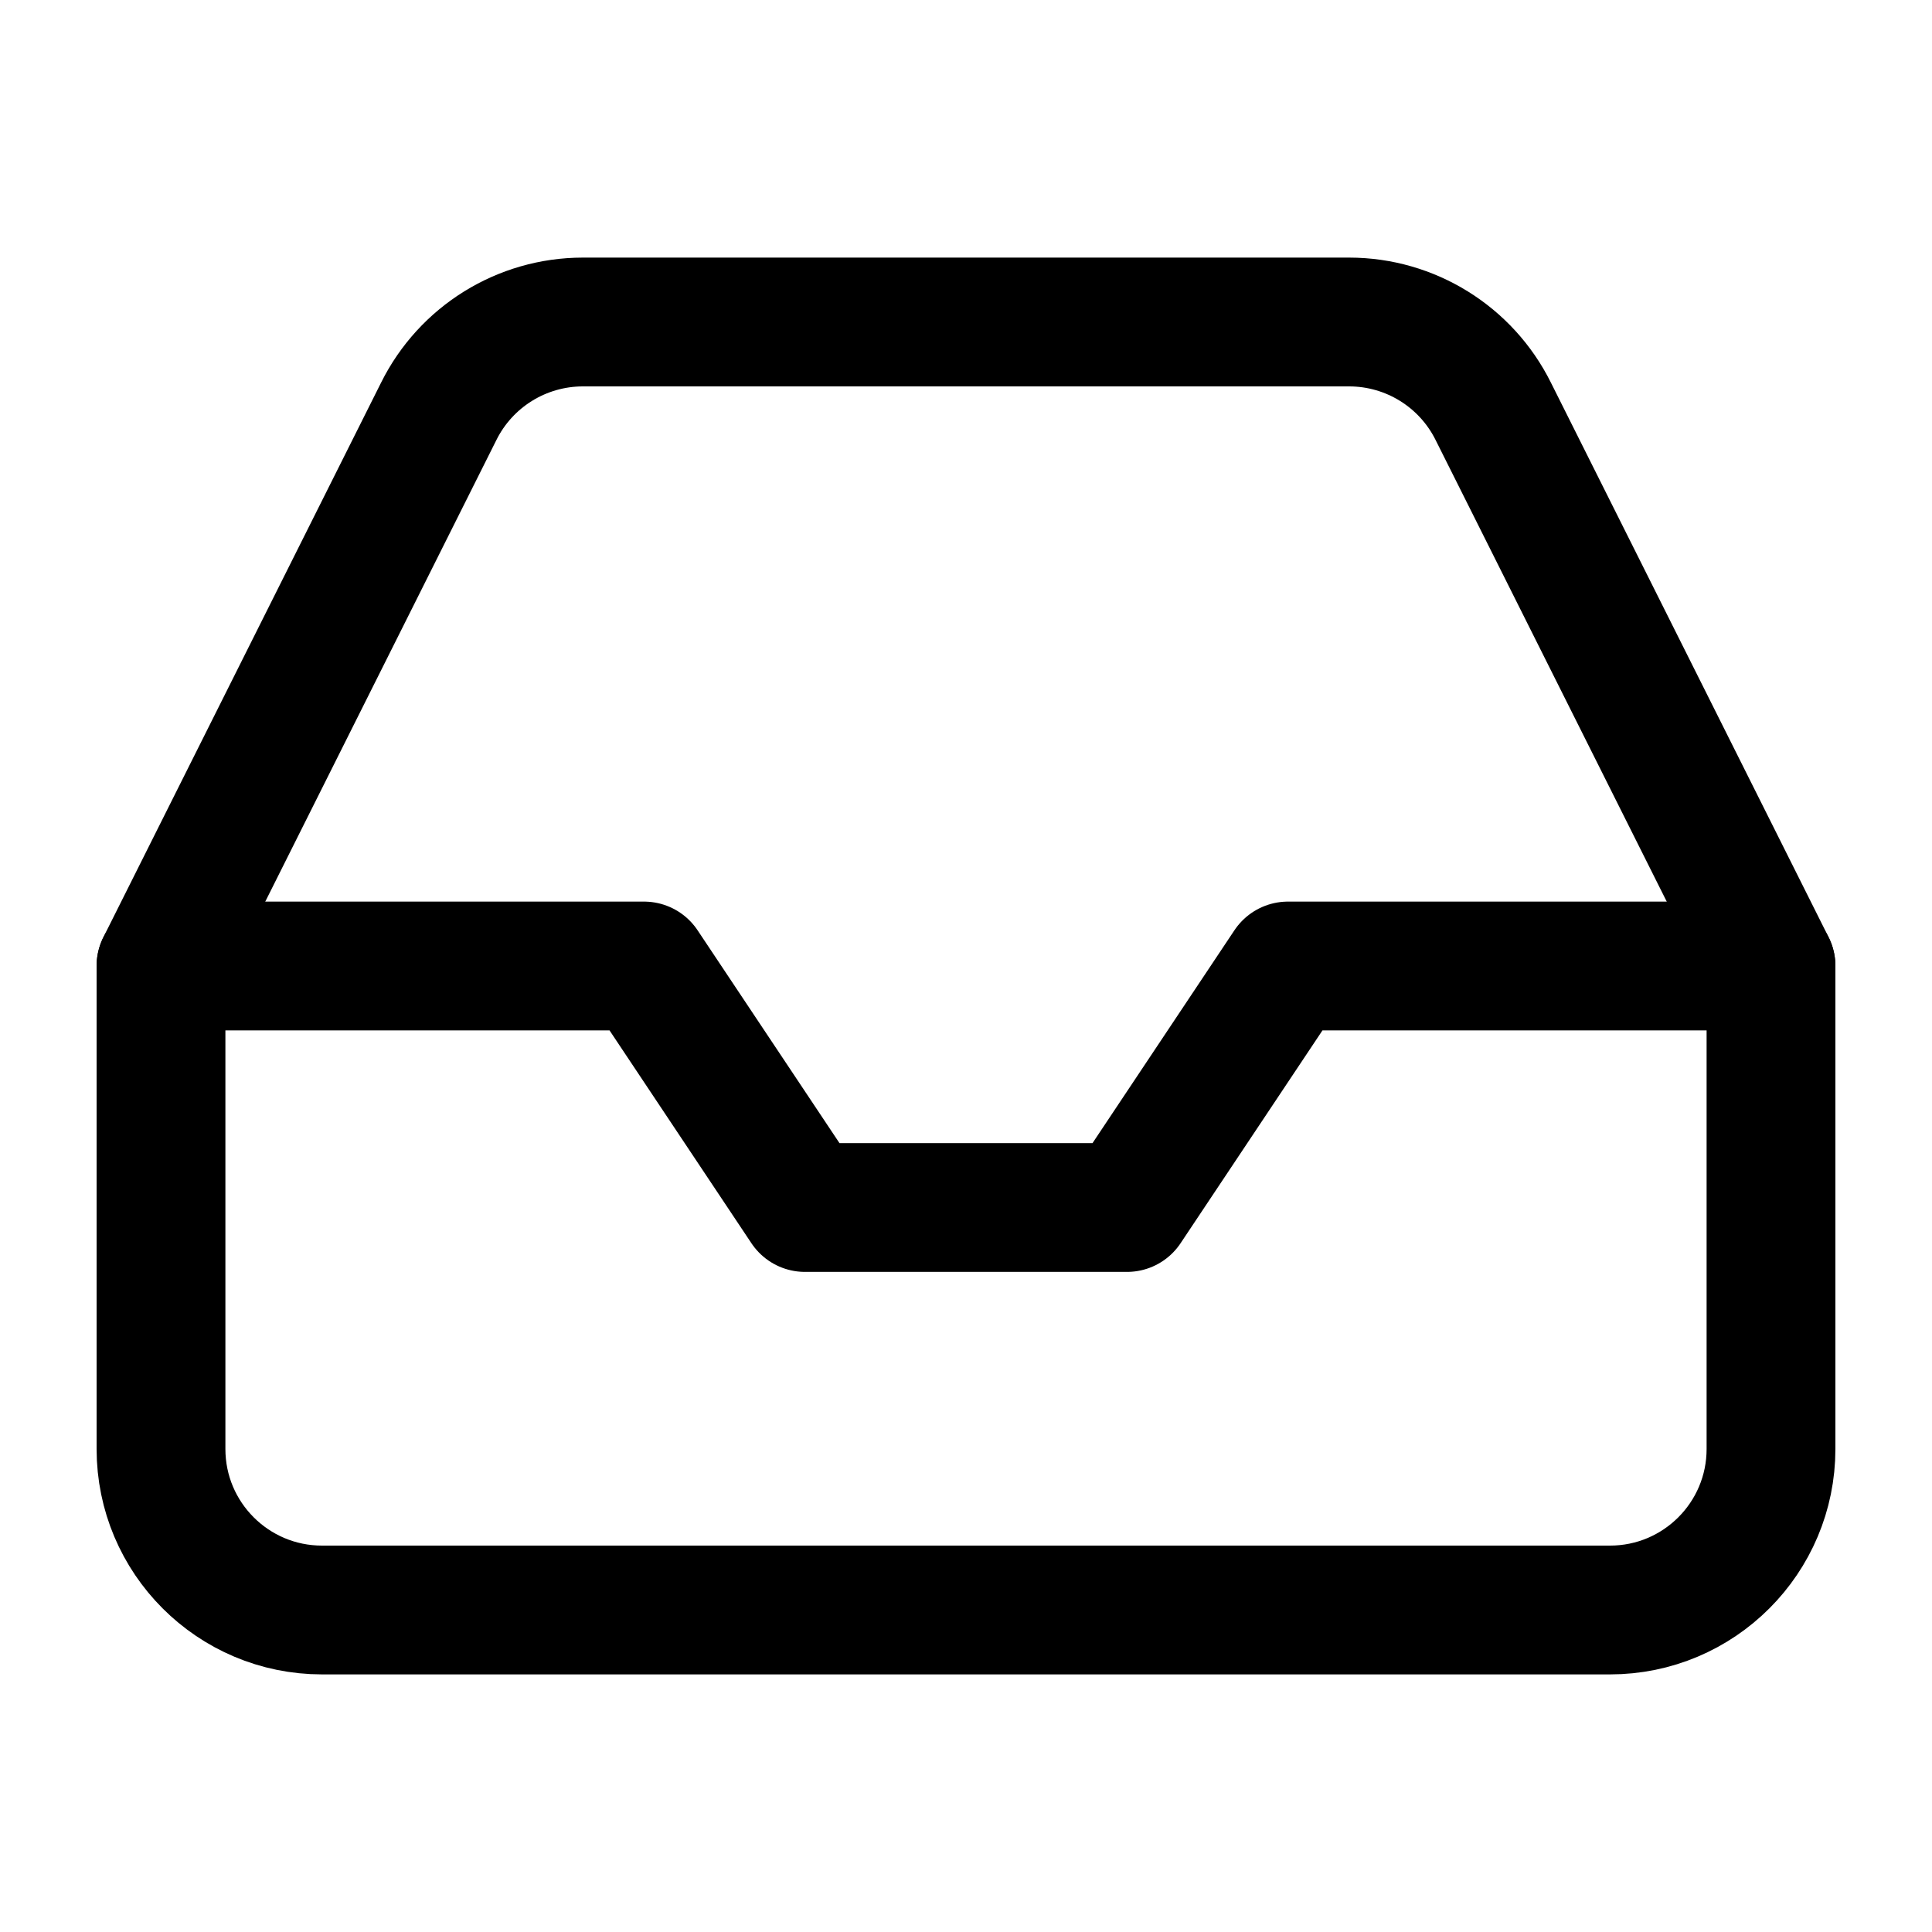
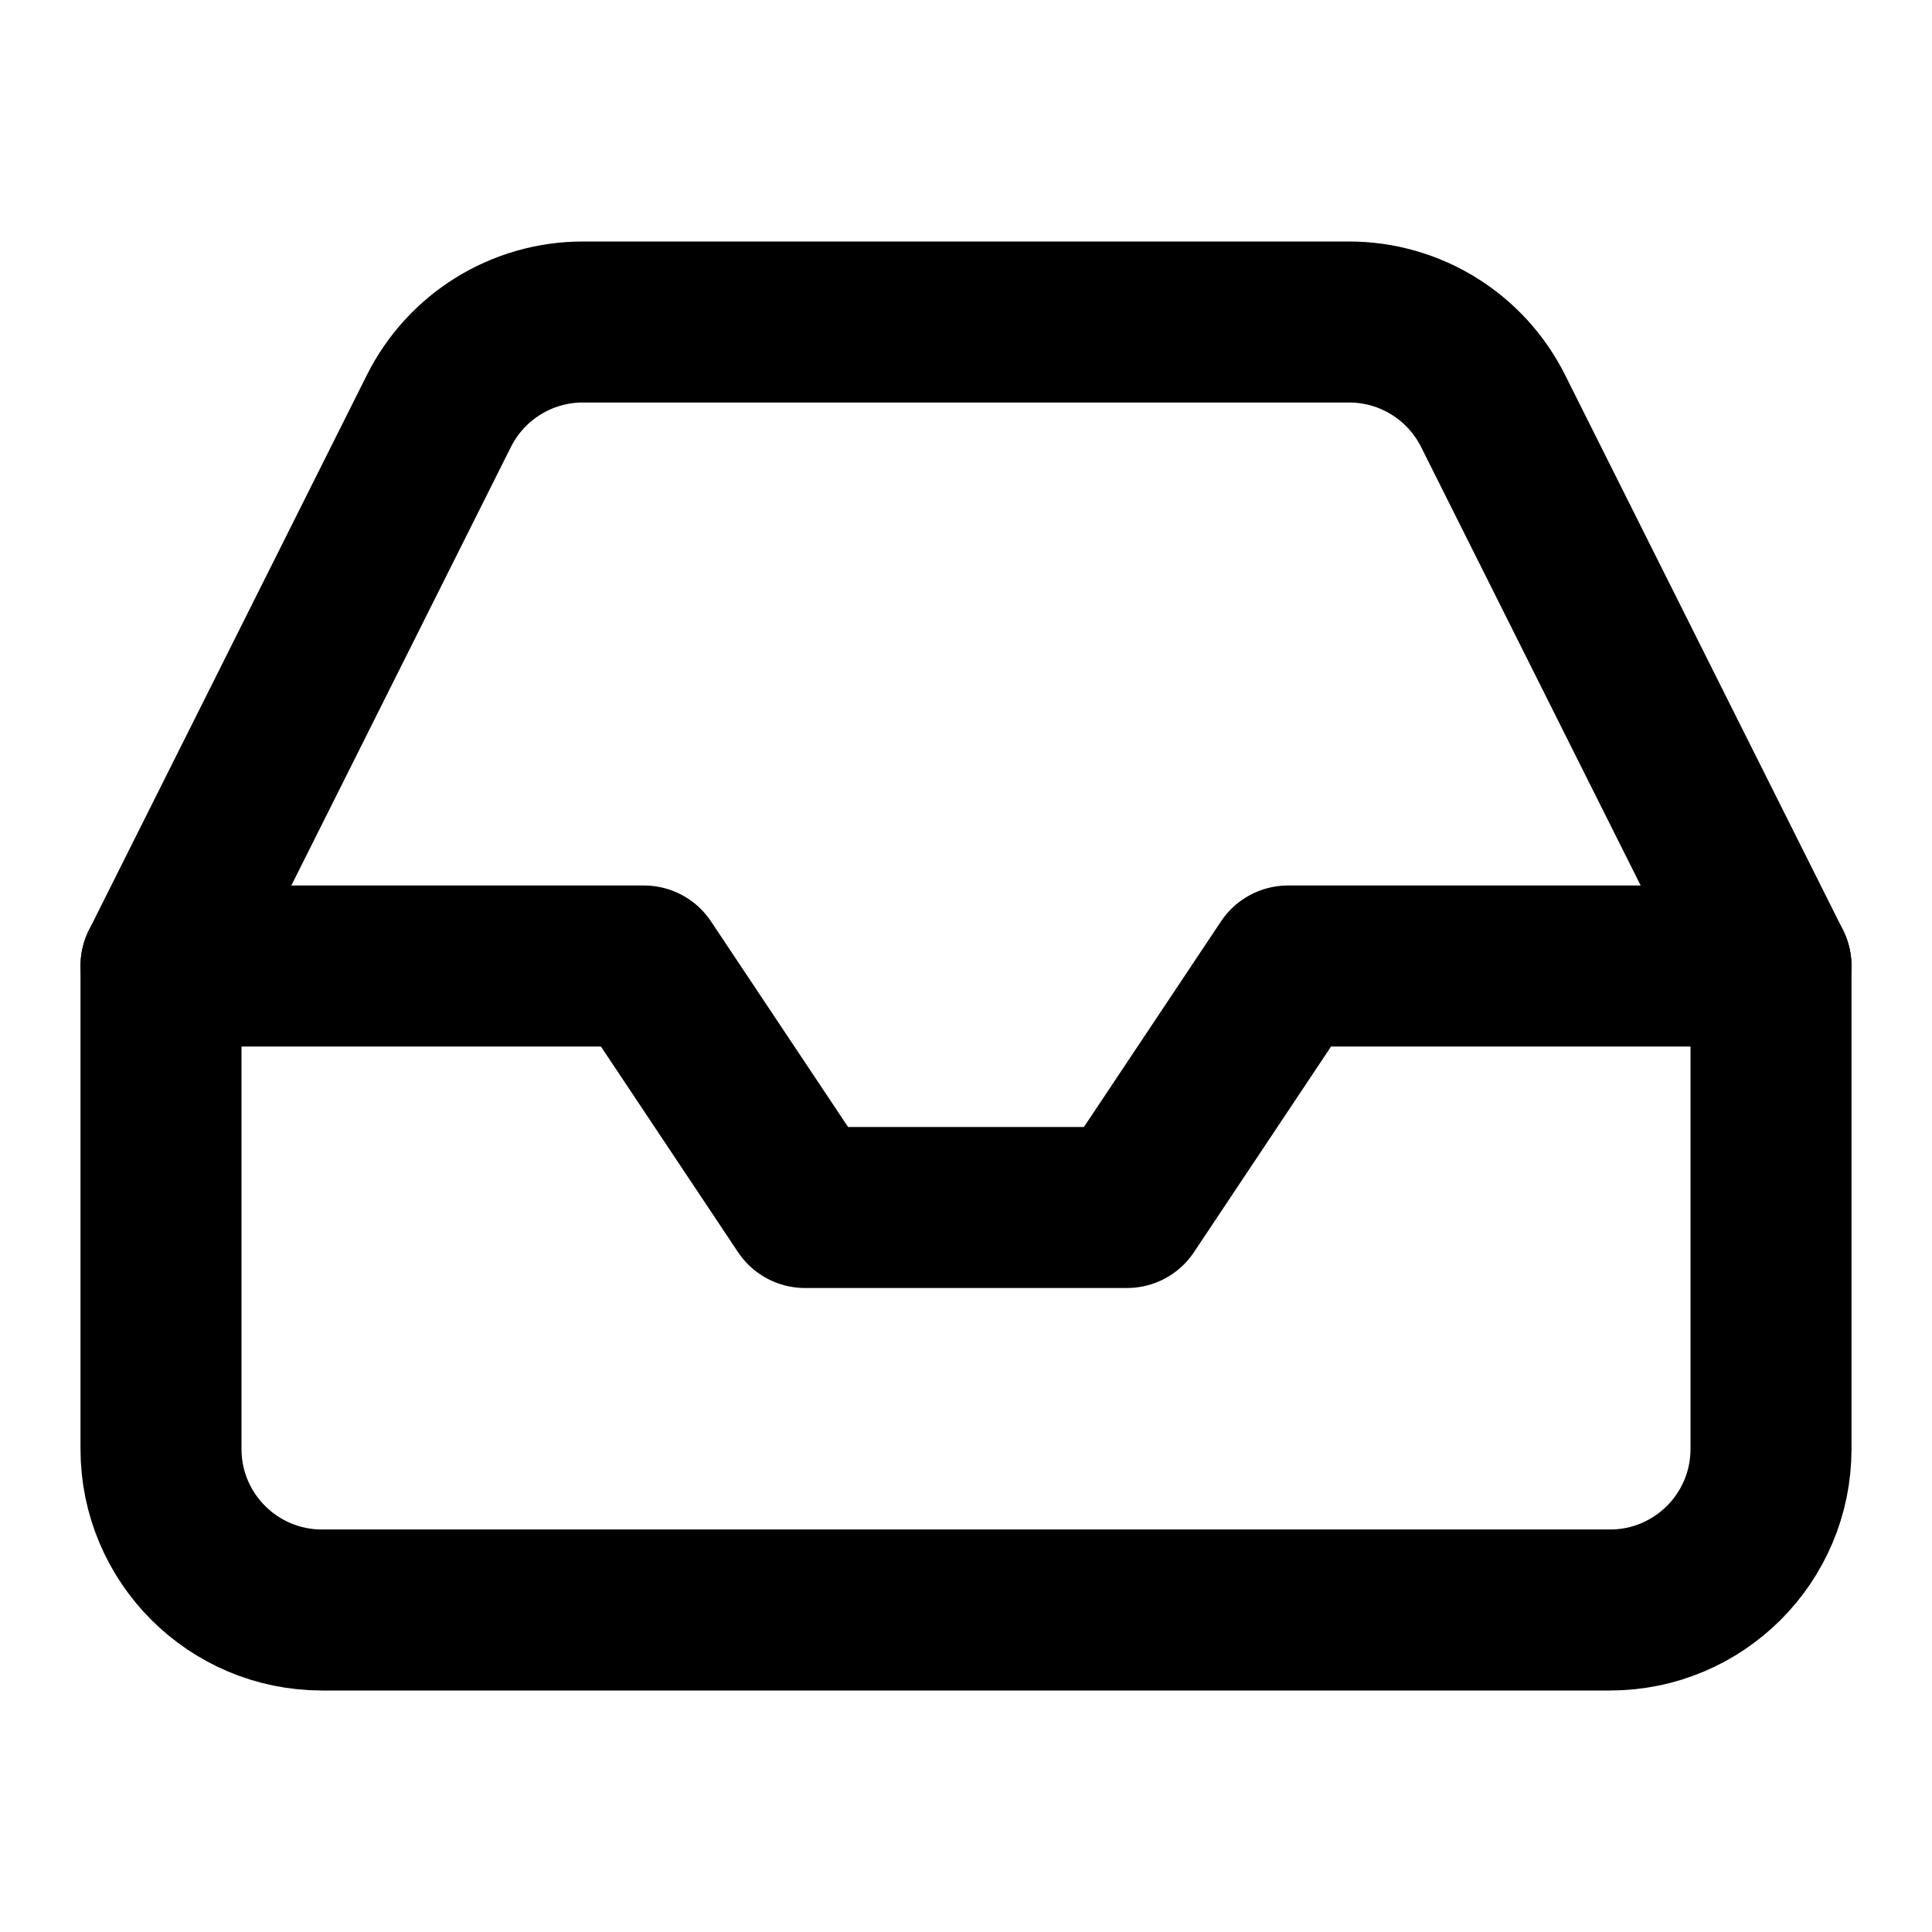
- <svg xmlns="http://www.w3.org/2000/svg" fill="none" stroke="#000" stroke-width="1.6" stroke-linecap="round" stroke-linejoin="round" viewBox="0 0 24 24">
+ <svg xmlns="http://www.w3.org/2000/svg" fill="none" stroke="#000" stroke-width="2" stroke-linecap="round" stroke-linejoin="round" viewBox="0 0 24 24">
  <path d="M22 12h-6l-2 3h-4l-2-3H2" />
  <path d="M5.45 5.11 2 12v6a2 2 0 0 0 2 2h16a2 2 0 0 0 2-2v-6l-3.45-6.89A2 2 0 0 0 16.76 4H7.24a2 2 0 0 0-1.79 1.11z" />
</svg>
